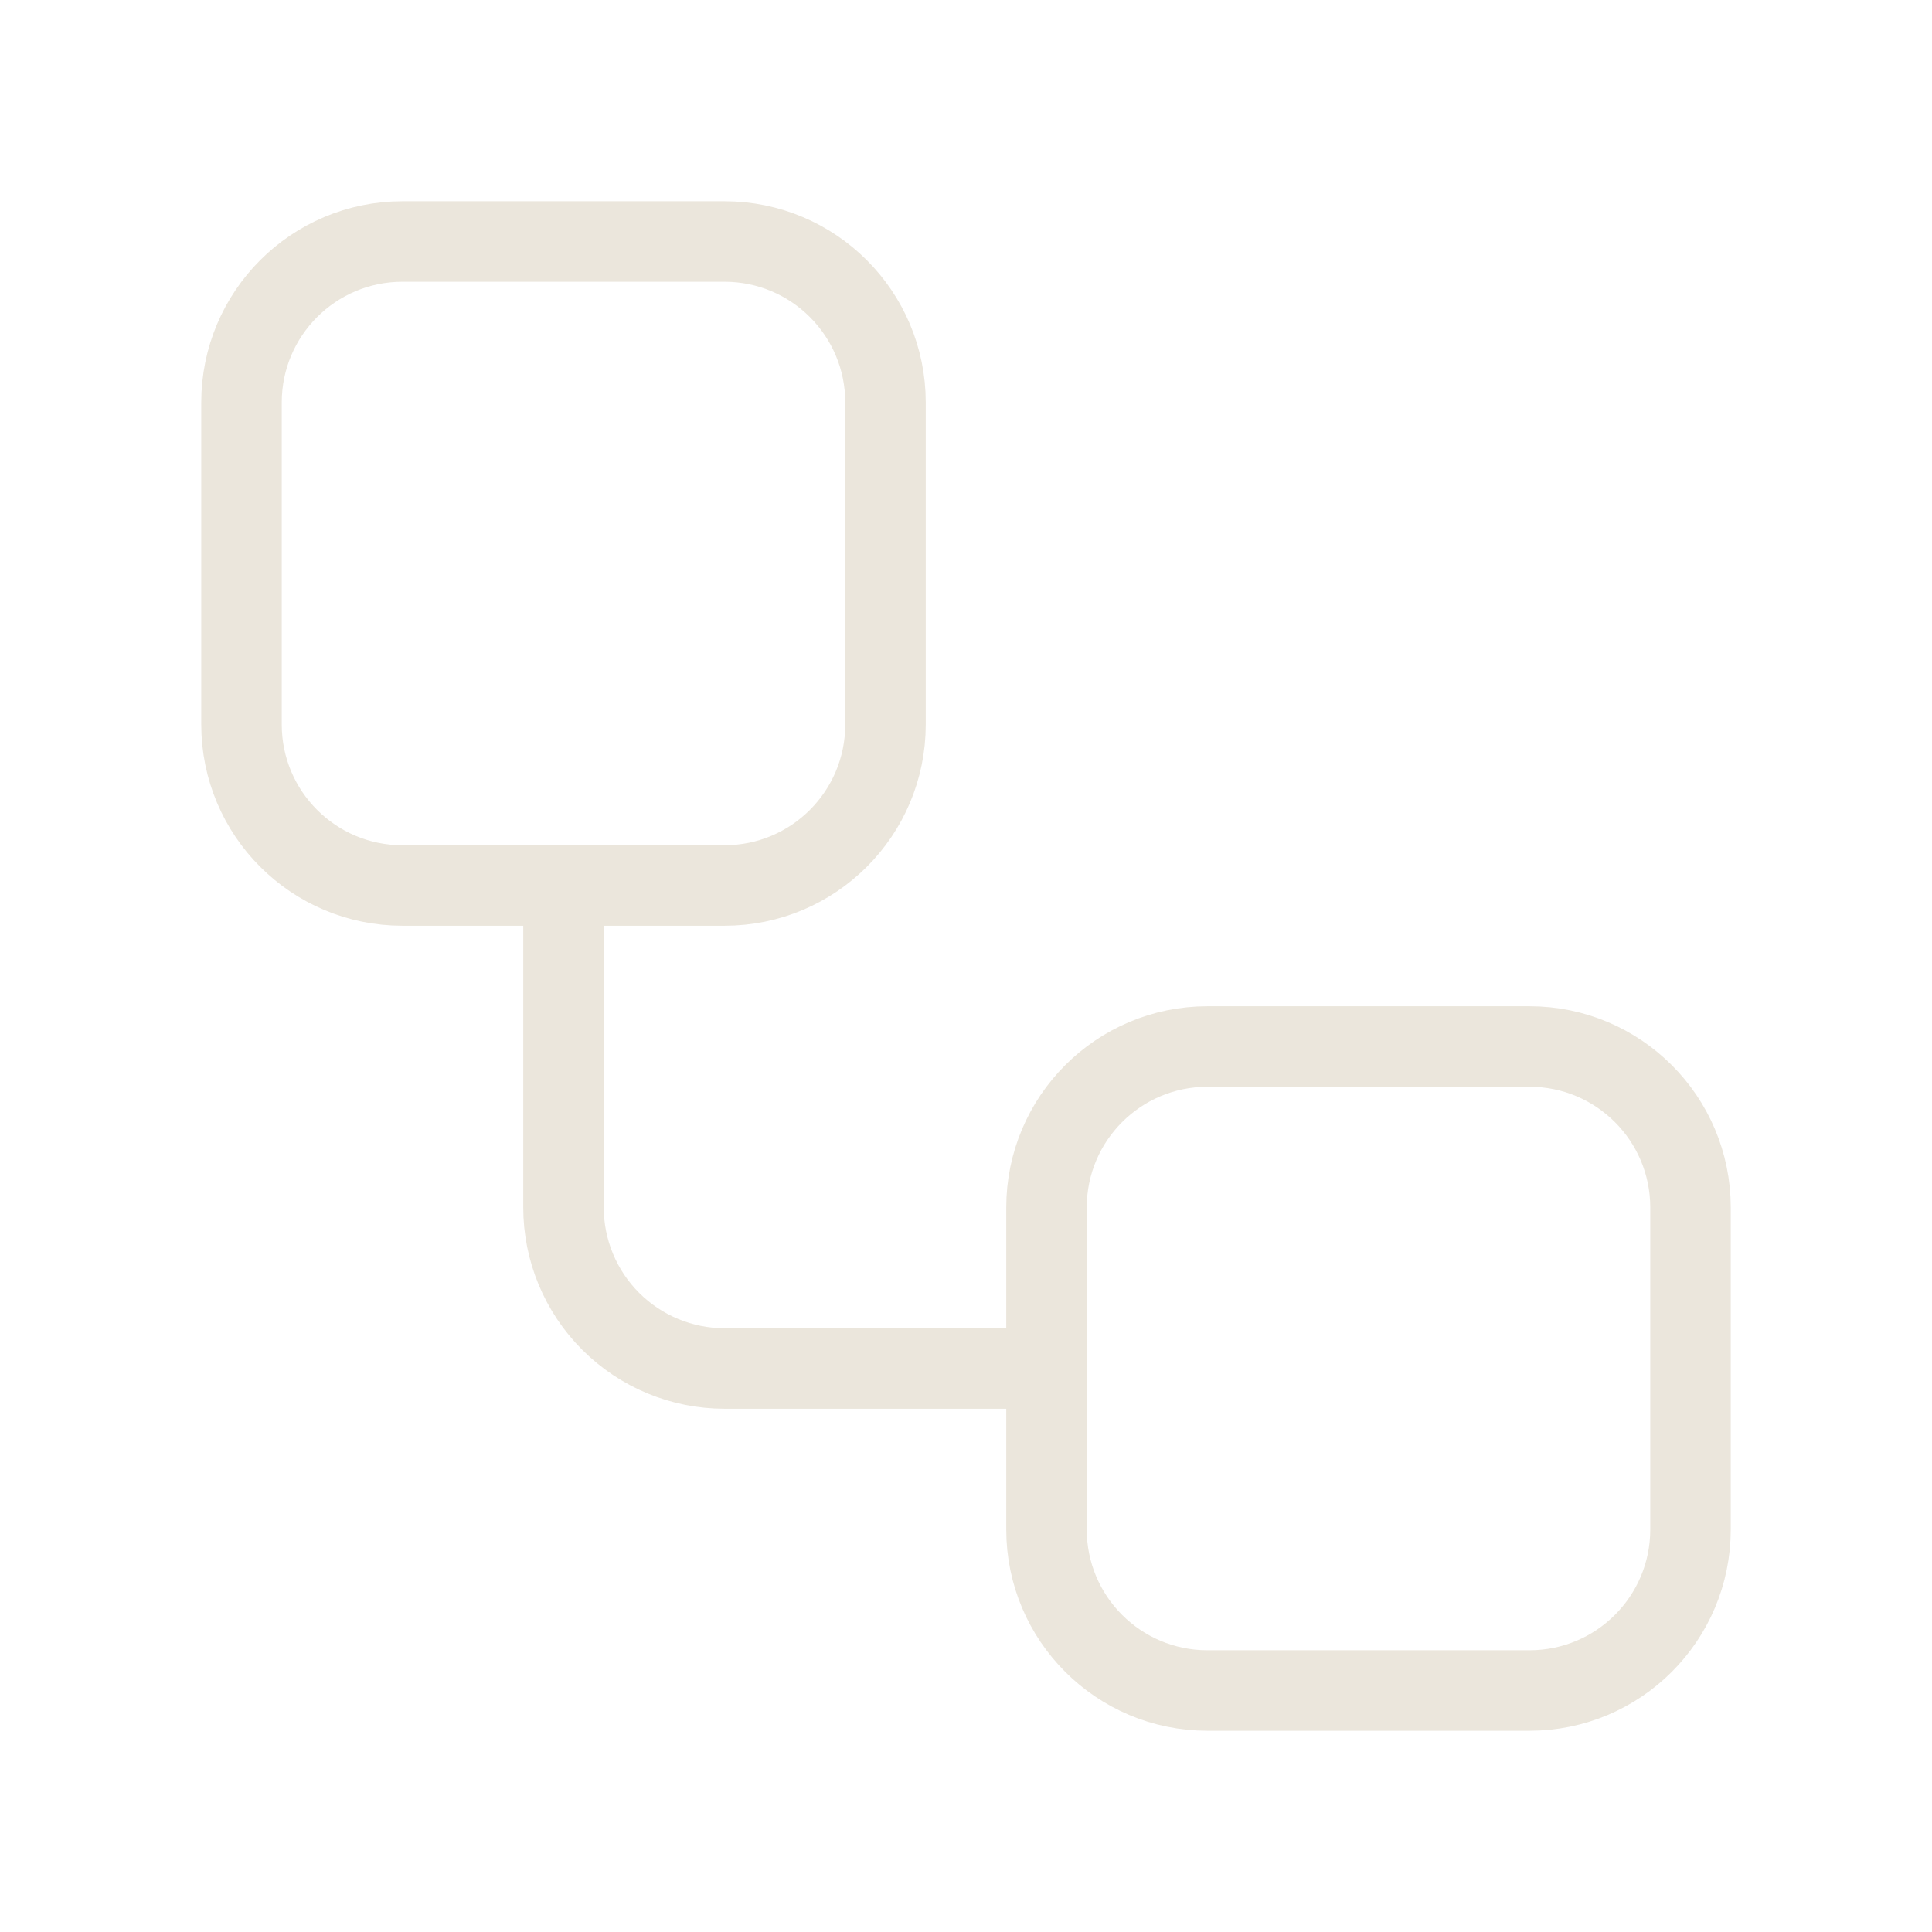
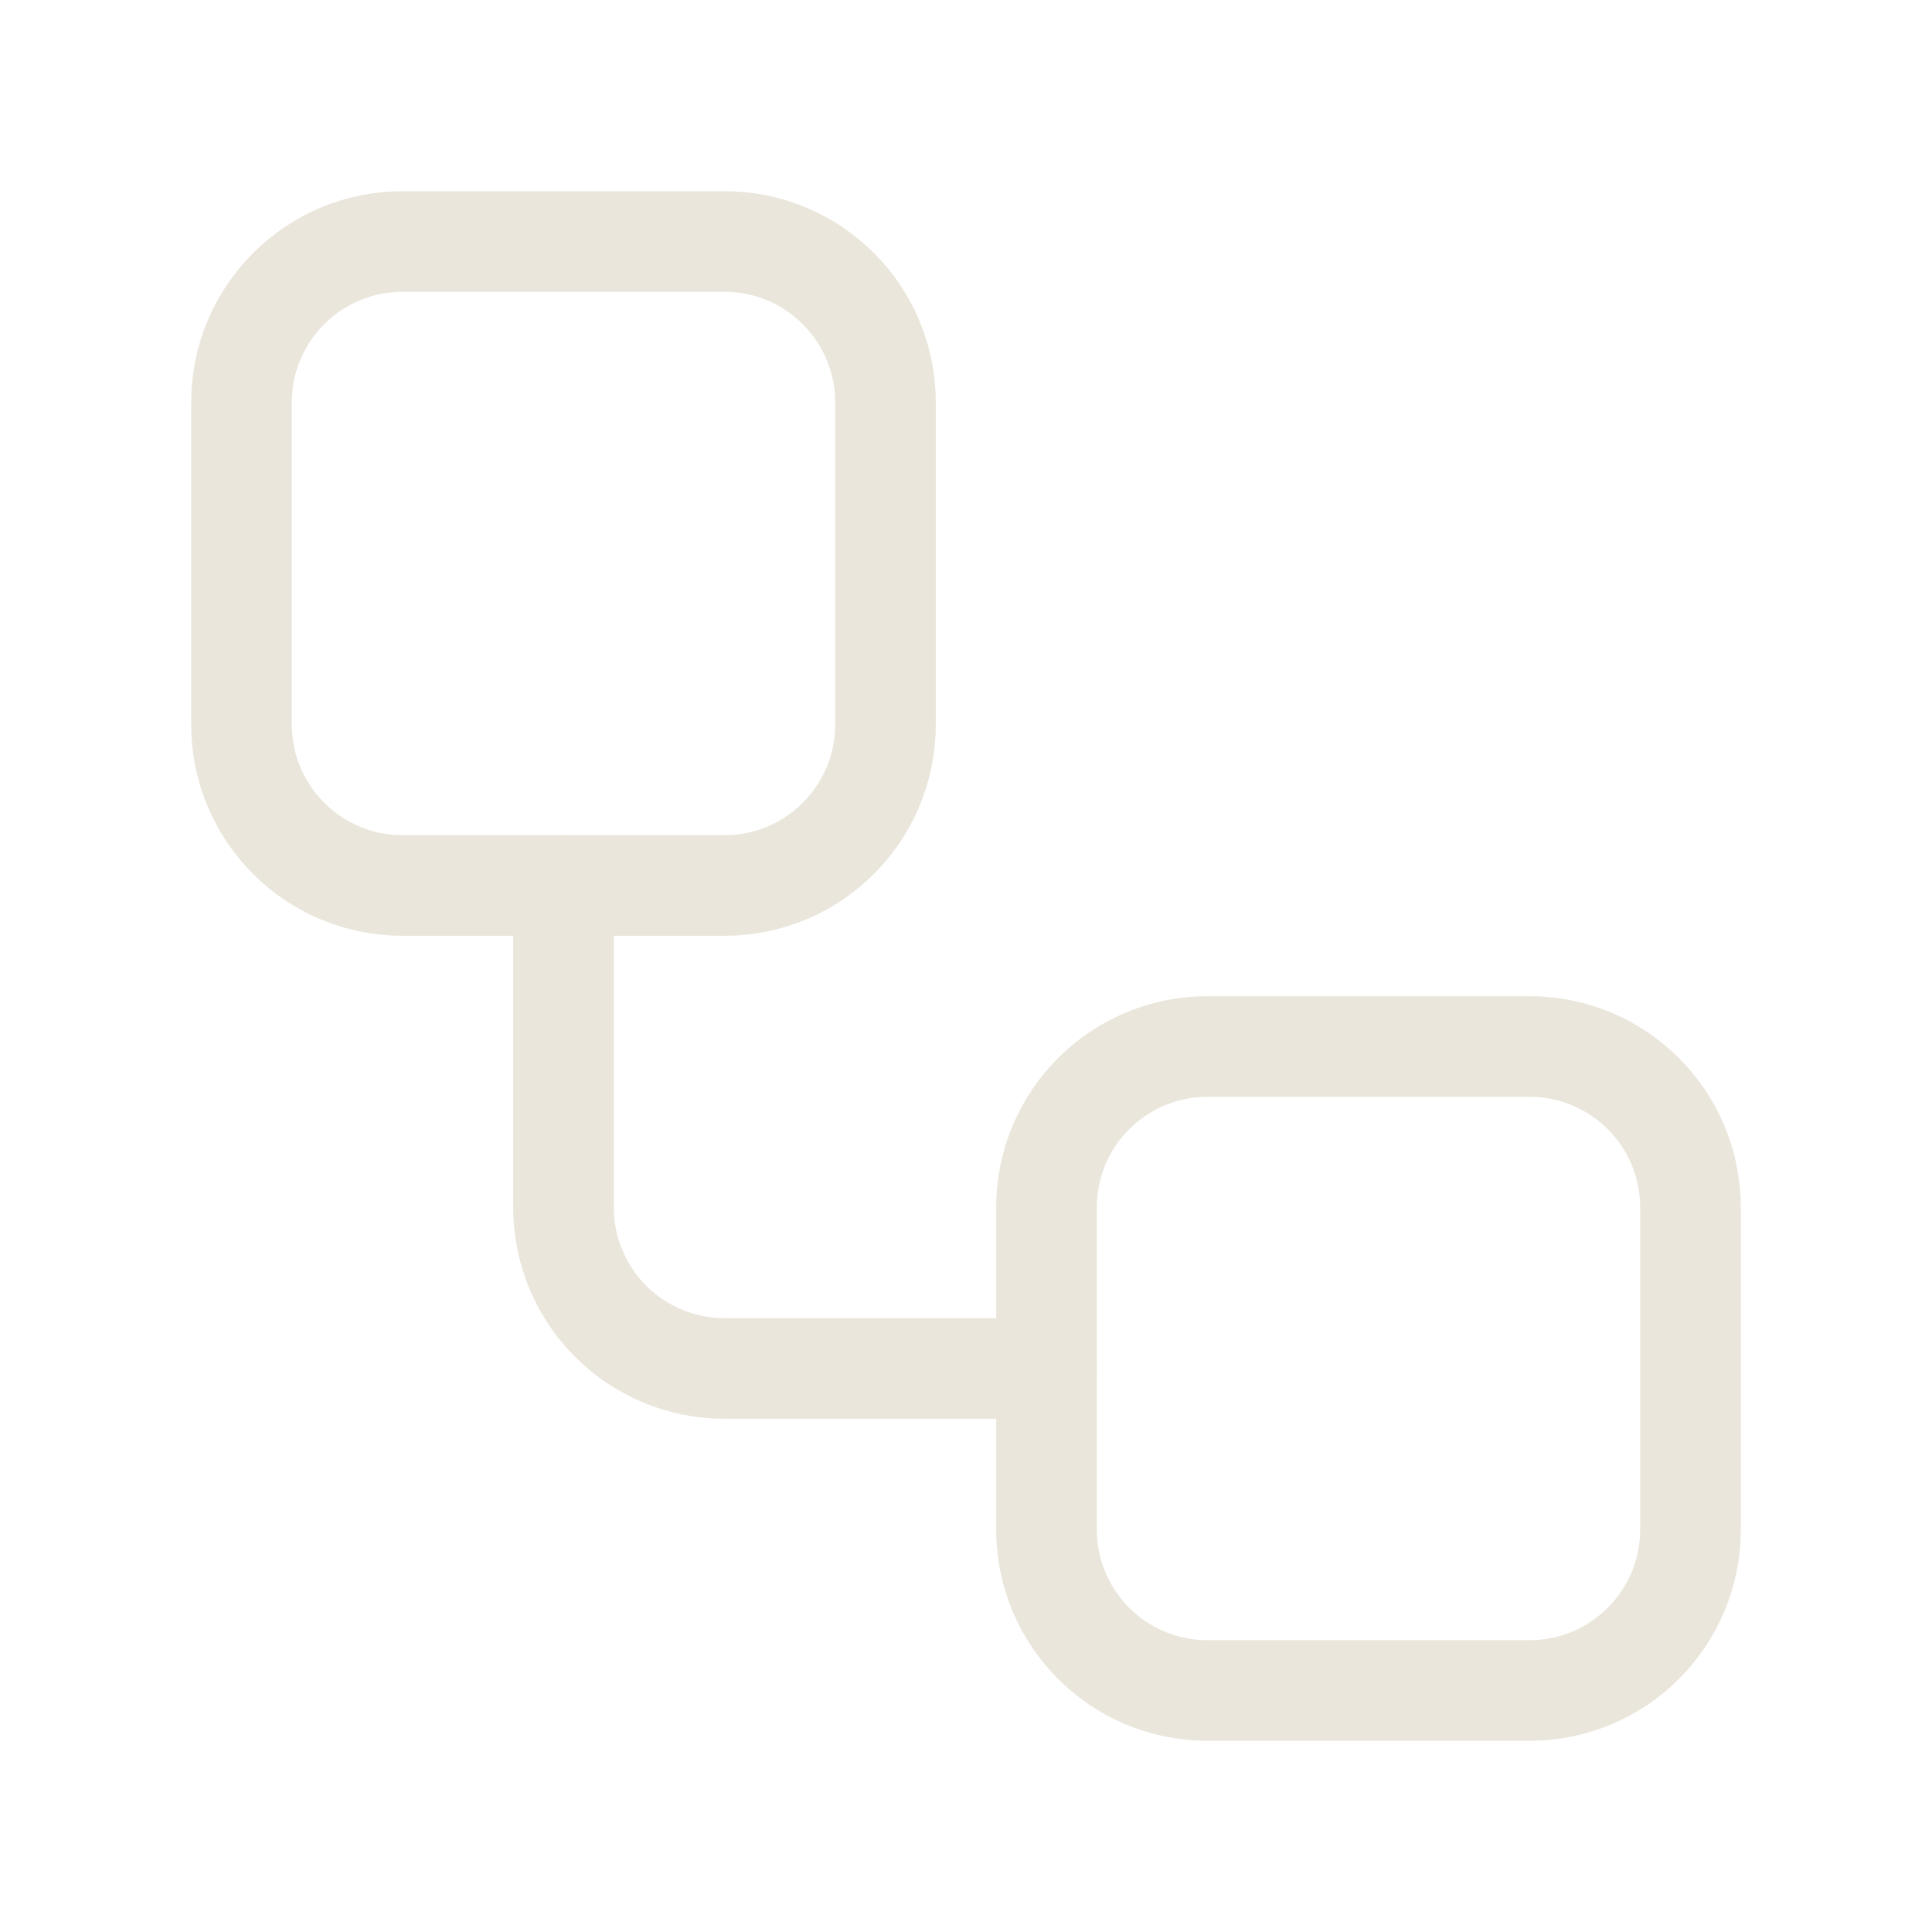
<svg xmlns="http://www.w3.org/2000/svg" width="24" height="24" viewBox="0 0 24 24" fill="none">
-   <path d="M9 3H5C3.895 3 3 3.895 3 5V9C3 10.105 3.895 11 5 11H9C10.105 11 11 10.105 11 9V5C11 3.895 10.105 3 9 3Z" stroke="#EBE6DC" stroke-width="1" stroke-linecap="round" stroke-linejoin="round" />
-   <path d="M7 11V15C7 15.53 7.211 16.039 7.586 16.414C7.961 16.789 8.47 17 9 17H13" stroke="#EBE6DC" stroke-width="1" stroke-linecap="round" stroke-linejoin="round" />
-   <path d="M19 13H15C13.895 13 13 13.895 13 15V19C13 20.105 13.895 21 15 21H19C20.105 21 21 20.105 21 19V15C21 13.895 20.105 13 19 13Z" stroke="#EBE6DC" stroke-width="1" stroke-linecap="round" stroke-linejoin="round" />
+   <path d="M9 3H5C3.895 3 3 3.895 3 5V9C3 10.105 3.895 11 5 11H9C10.105 11 11 10.105 11 9V5C11 3.895 10.105 3 9 3Z" stroke="#EBE6DC" stroke-width="1.25" stroke-linecap="round" stroke-linejoin="round" />
+   <path d="M7 11V15C7 15.53 7.211 16.039 7.586 16.414C7.961 16.789 8.47 17 9 17H13" stroke="#EBE6DC" stroke-width="1.25" stroke-linecap="round" stroke-linejoin="round" />
+   <path d="M19 13H15C13.895 13 13 13.895 13 15V19C13 20.105 13.895 21 15 21H19C20.105 21 21 20.105 21 19V15C21 13.895 20.105 13 19 13Z" stroke="#EBE6DC" stroke-width="1.25" stroke-linecap="round" stroke-linejoin="round" />
</svg>
